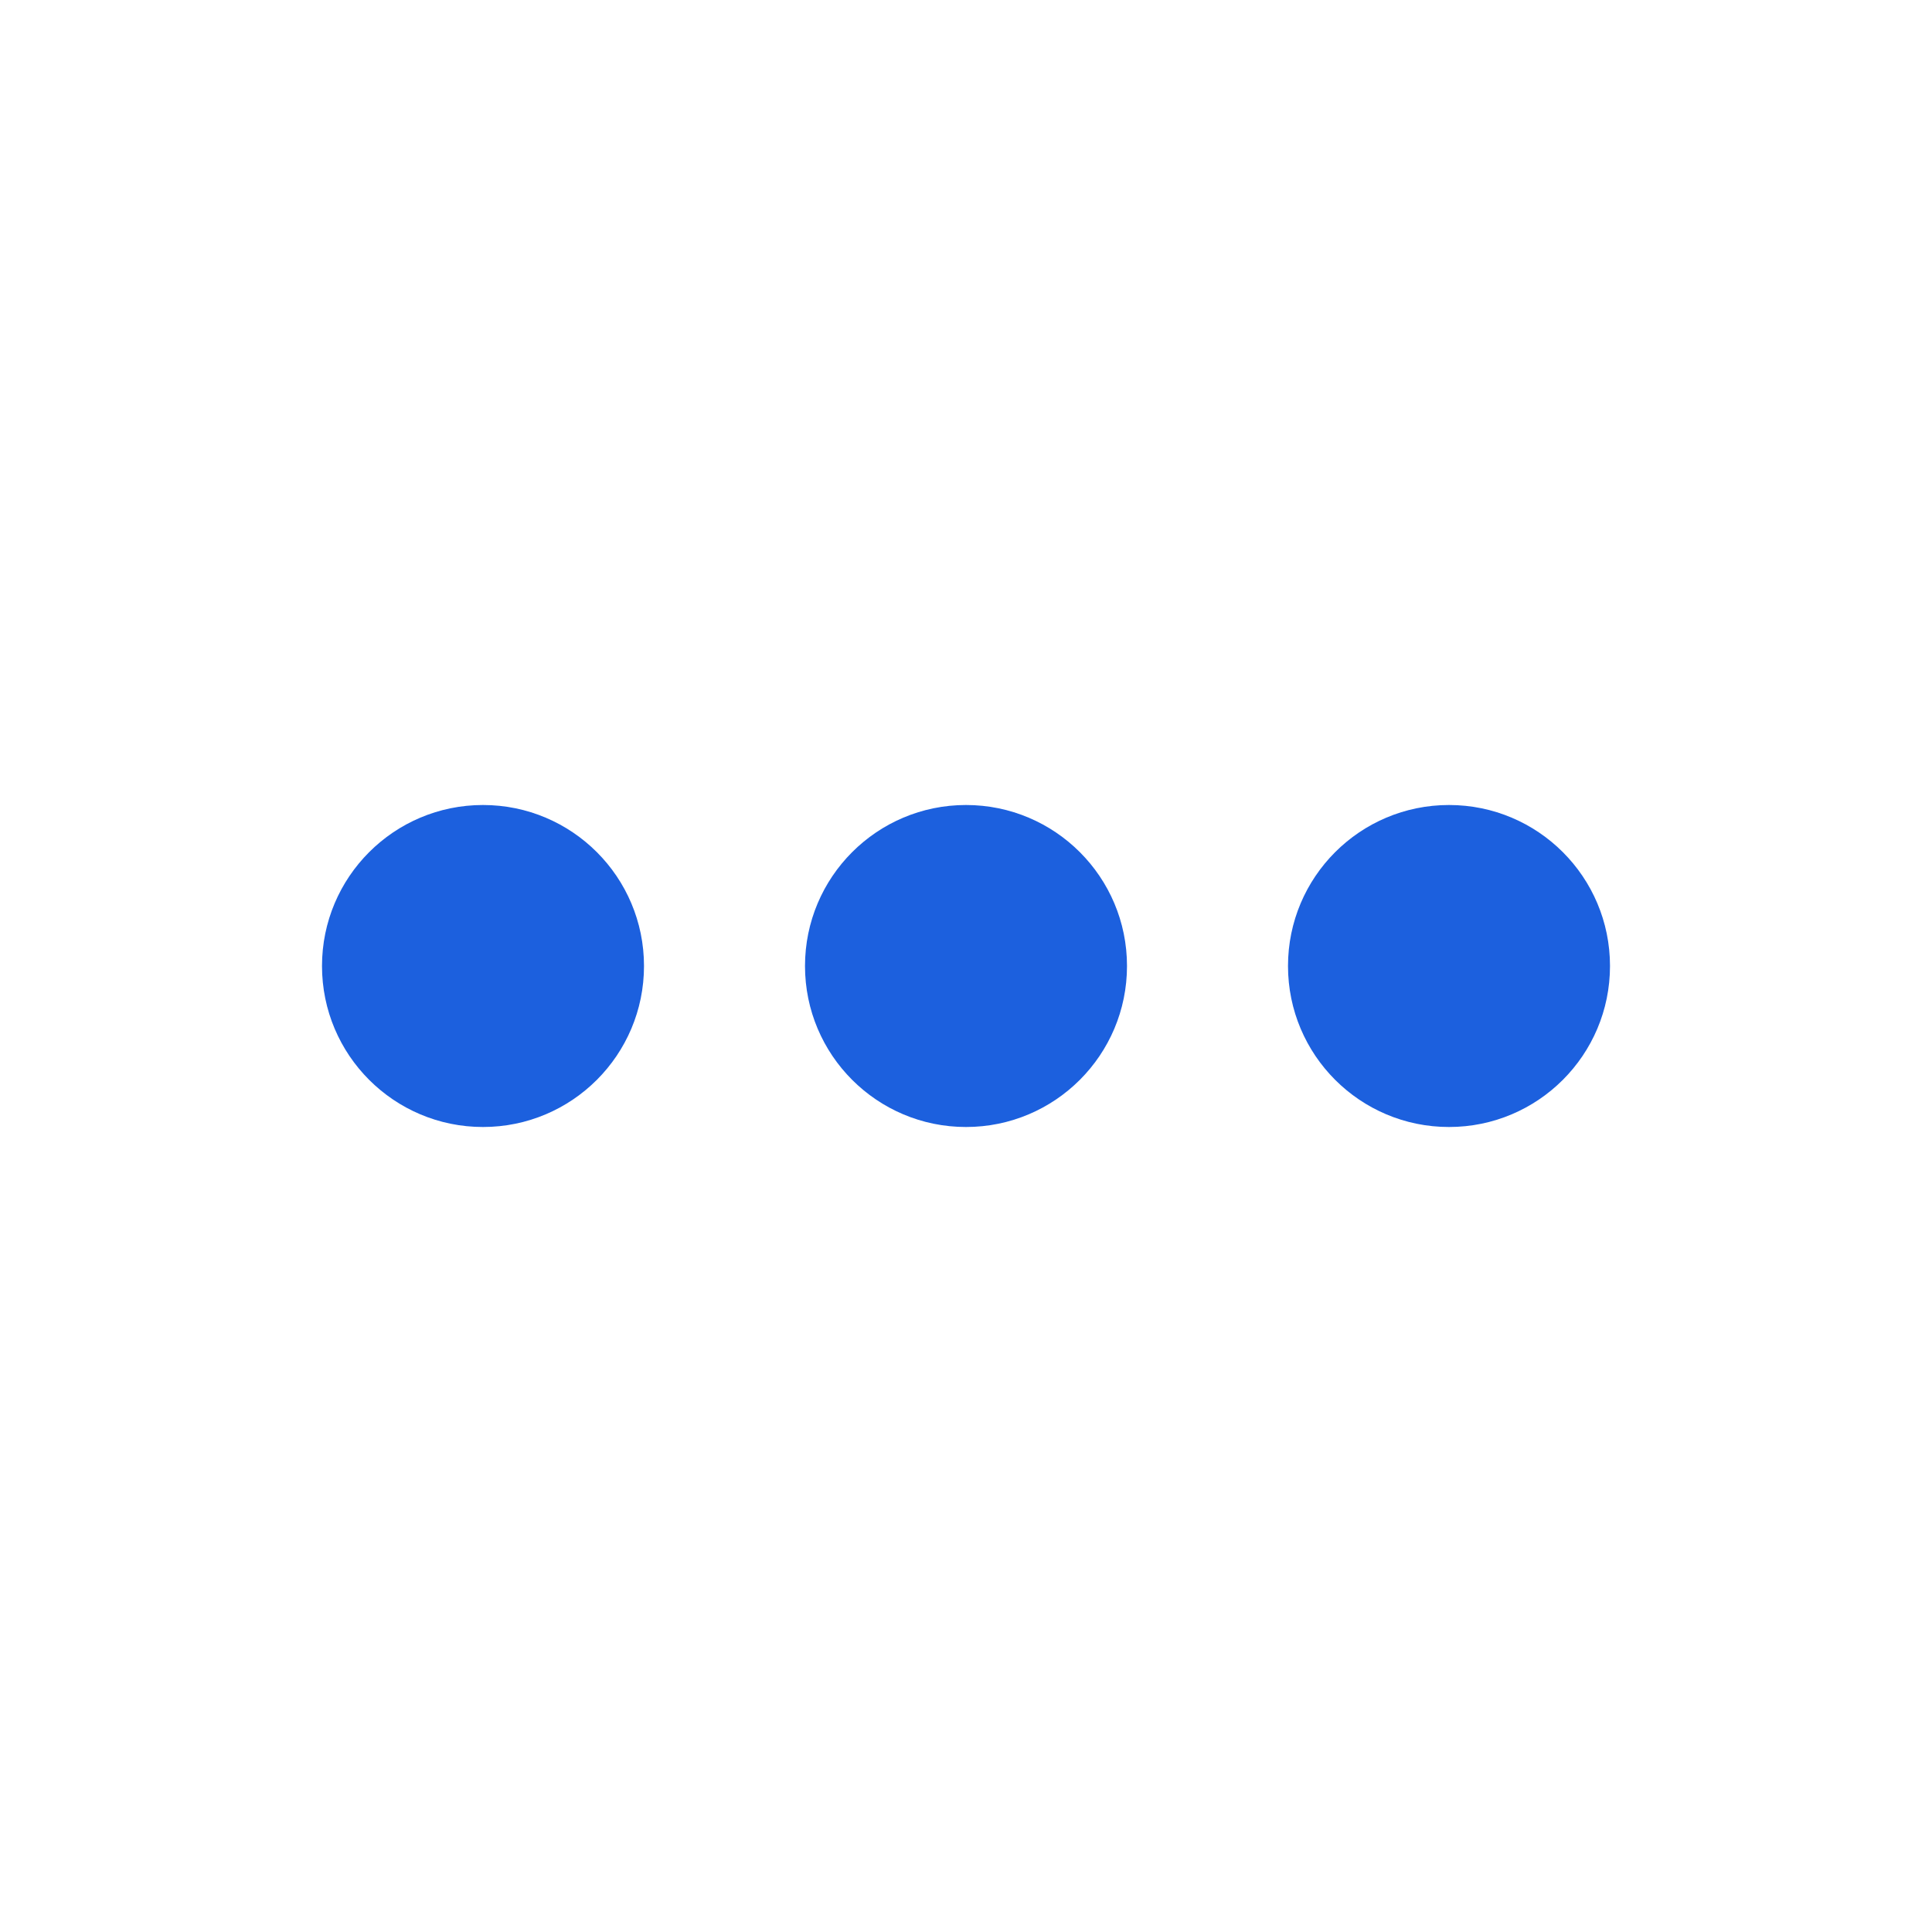
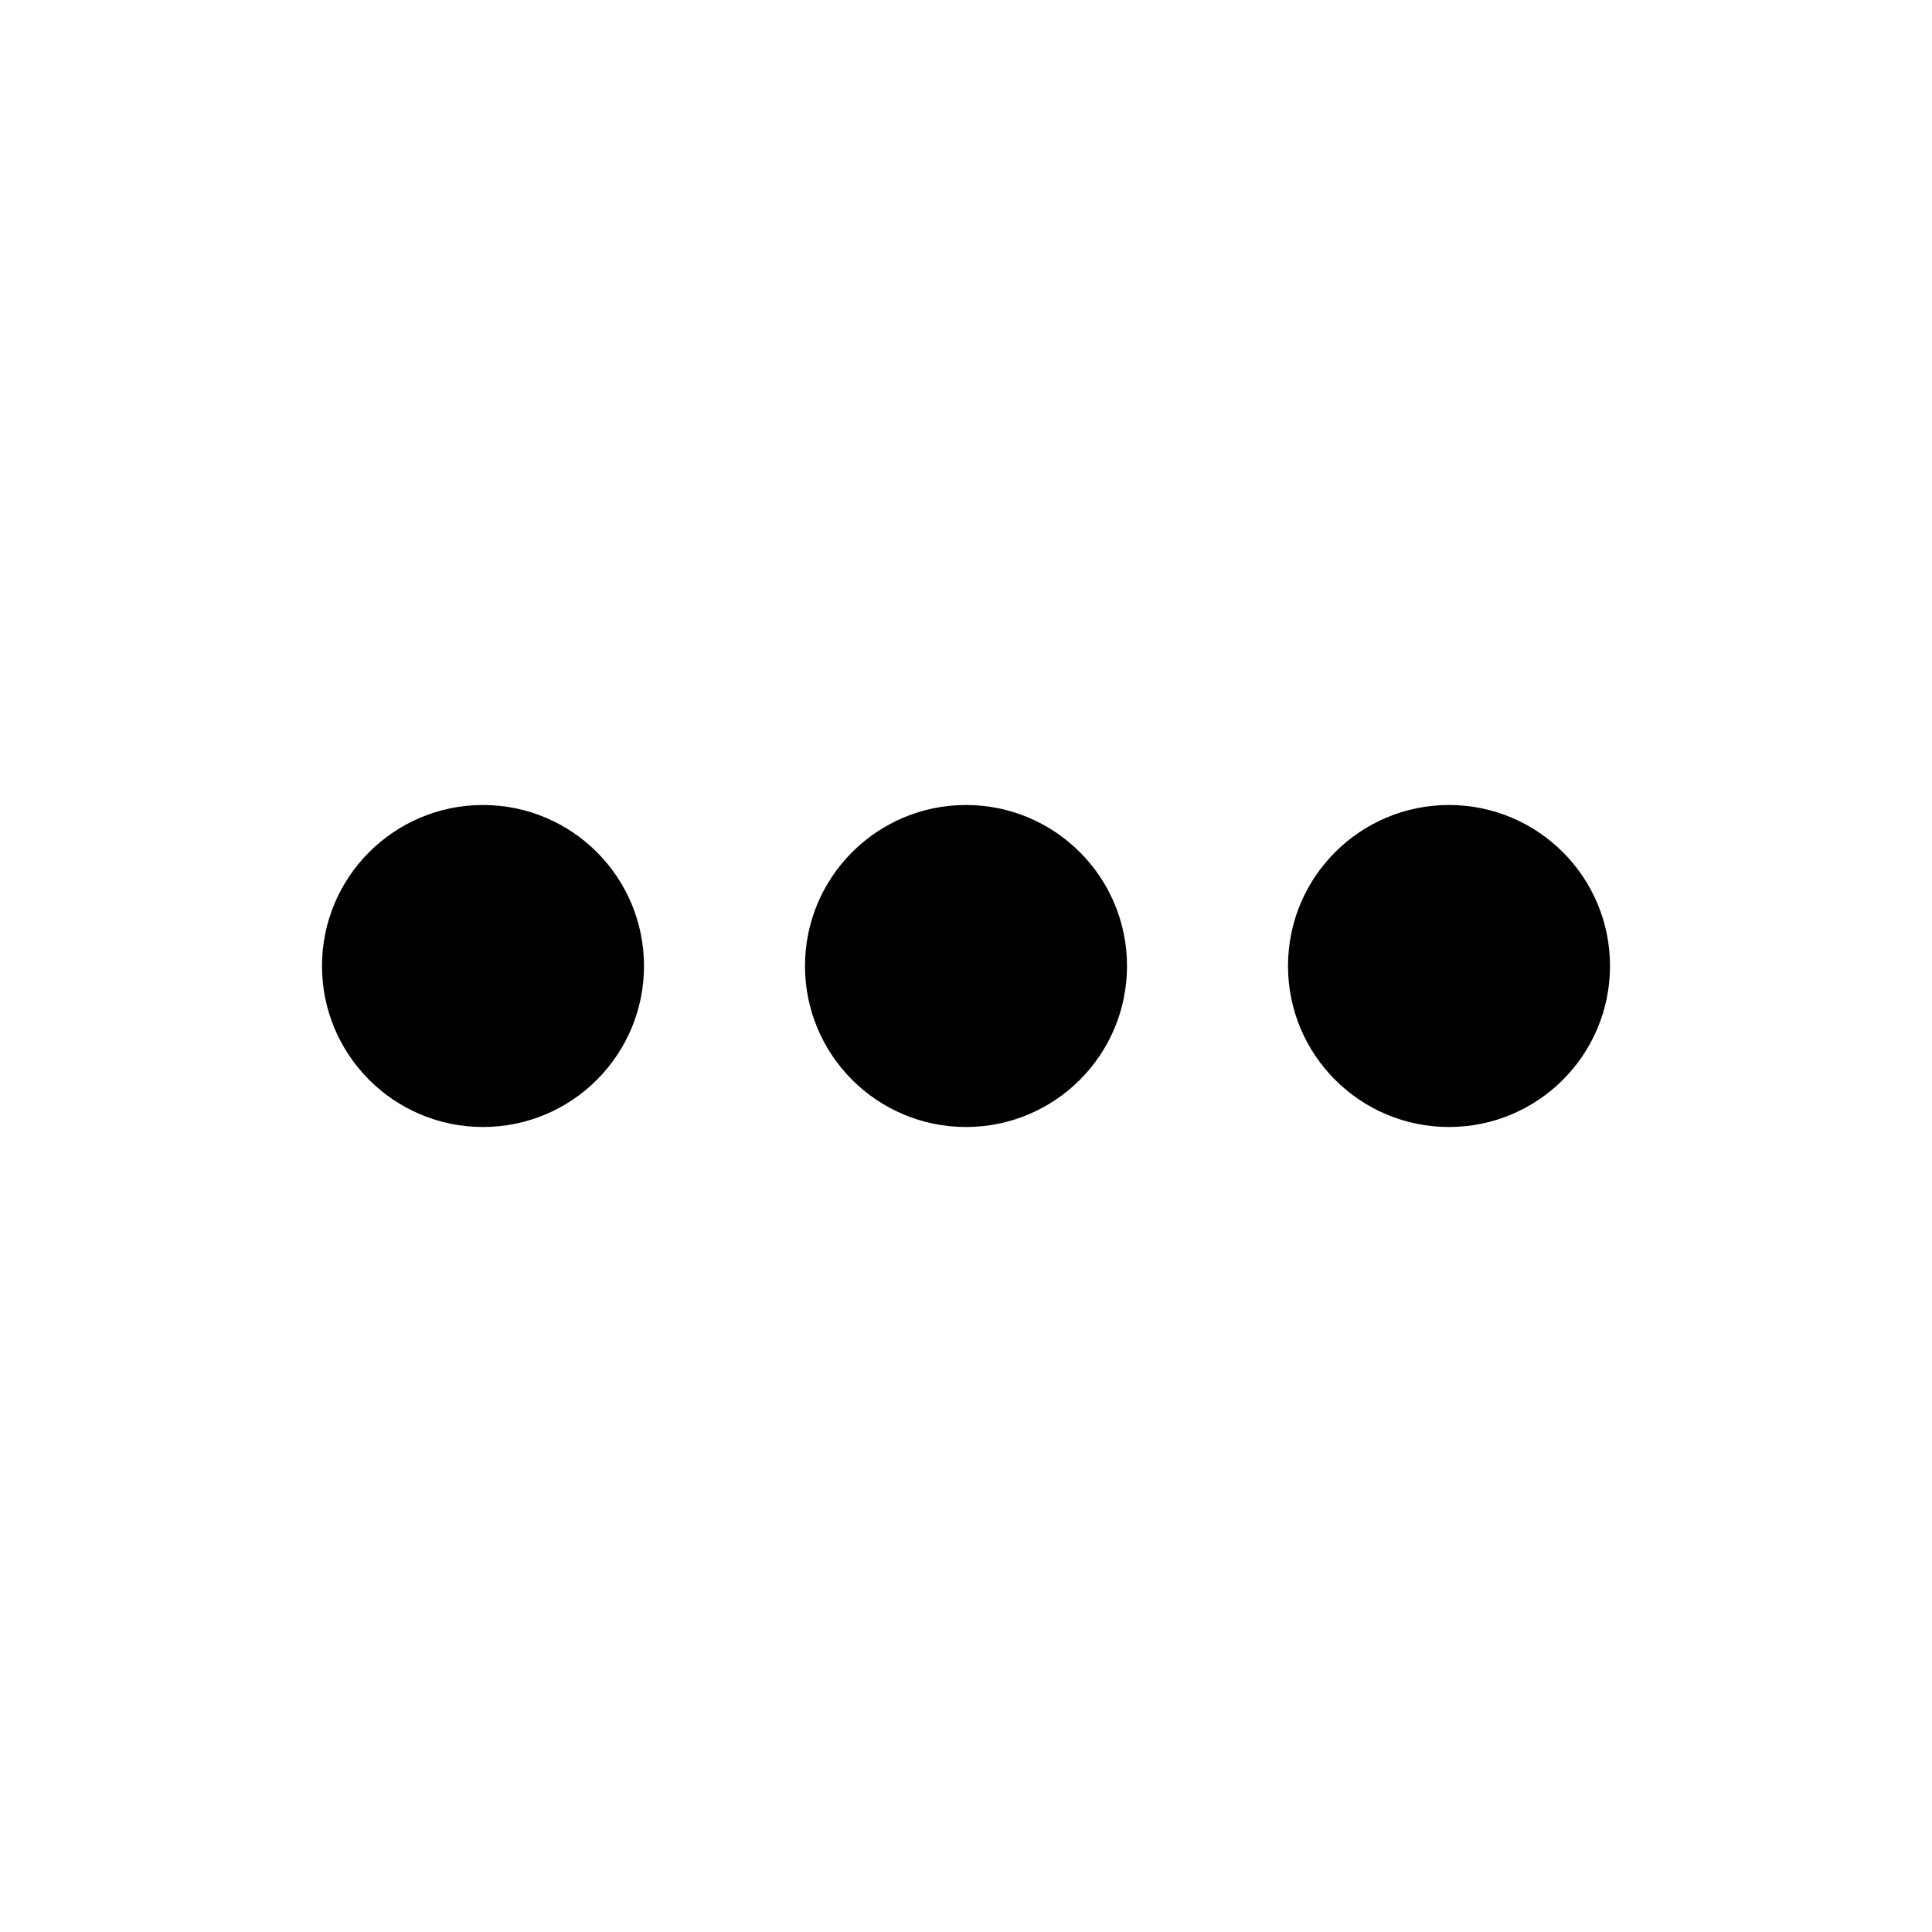
<svg xmlns="http://www.w3.org/2000/svg" width="30" height="30" viewBox="0 0 30 30" fill="none">
-   <path d="M10 15C10 16.381 8.881 17.5 7.5 17.5C6.119 17.5 5 16.381 5 15C5 13.619 6.119 12.5 7.5 12.5C8.881 12.5 10 13.619 10 15Z" fill="#1C60DE" />
-   <path d="M17.5 15C17.5 16.381 16.381 17.5 15 17.5C13.619 17.5 12.5 16.381 12.5 15C12.5 13.619 13.619 12.5 15 12.5C16.381 12.5 17.5 13.619 17.5 15Z" fill="#1C60DE" />
-   <path d="M22.5 17.5C23.881 17.5 25 16.381 25 15C25 13.619 23.881 12.5 22.5 12.5C21.119 12.5 20 13.619 20 15C20 16.381 21.119 17.5 22.5 17.5Z" fill="#1C60DE" />
+   <path d="M10 15C10 16.381 8.881 17.5 7.5 17.5C6.119 17.5 5 16.381 5 15C5 13.619 6.119 12.5 7.5 12.5C8.881 12.5 10 13.619 10 15Z" fill="currentColor" />
+   <path d="M17.5 15C17.5 16.381 16.381 17.5 15 17.5C13.619 17.5 12.5 16.381 12.5 15C12.5 13.619 13.619 12.5 15 12.5C16.381 12.5 17.5 13.619 17.5 15Z" fill="currentColor" />
+   <path d="M22.5 17.5C23.881 17.5 25 16.381 25 15C25 13.619 23.881 12.5 22.5 12.5C21.119 12.5 20 13.619 20 15C20 16.381 21.119 17.5 22.5 17.5Z" fill="currentColor" />
</svg>
